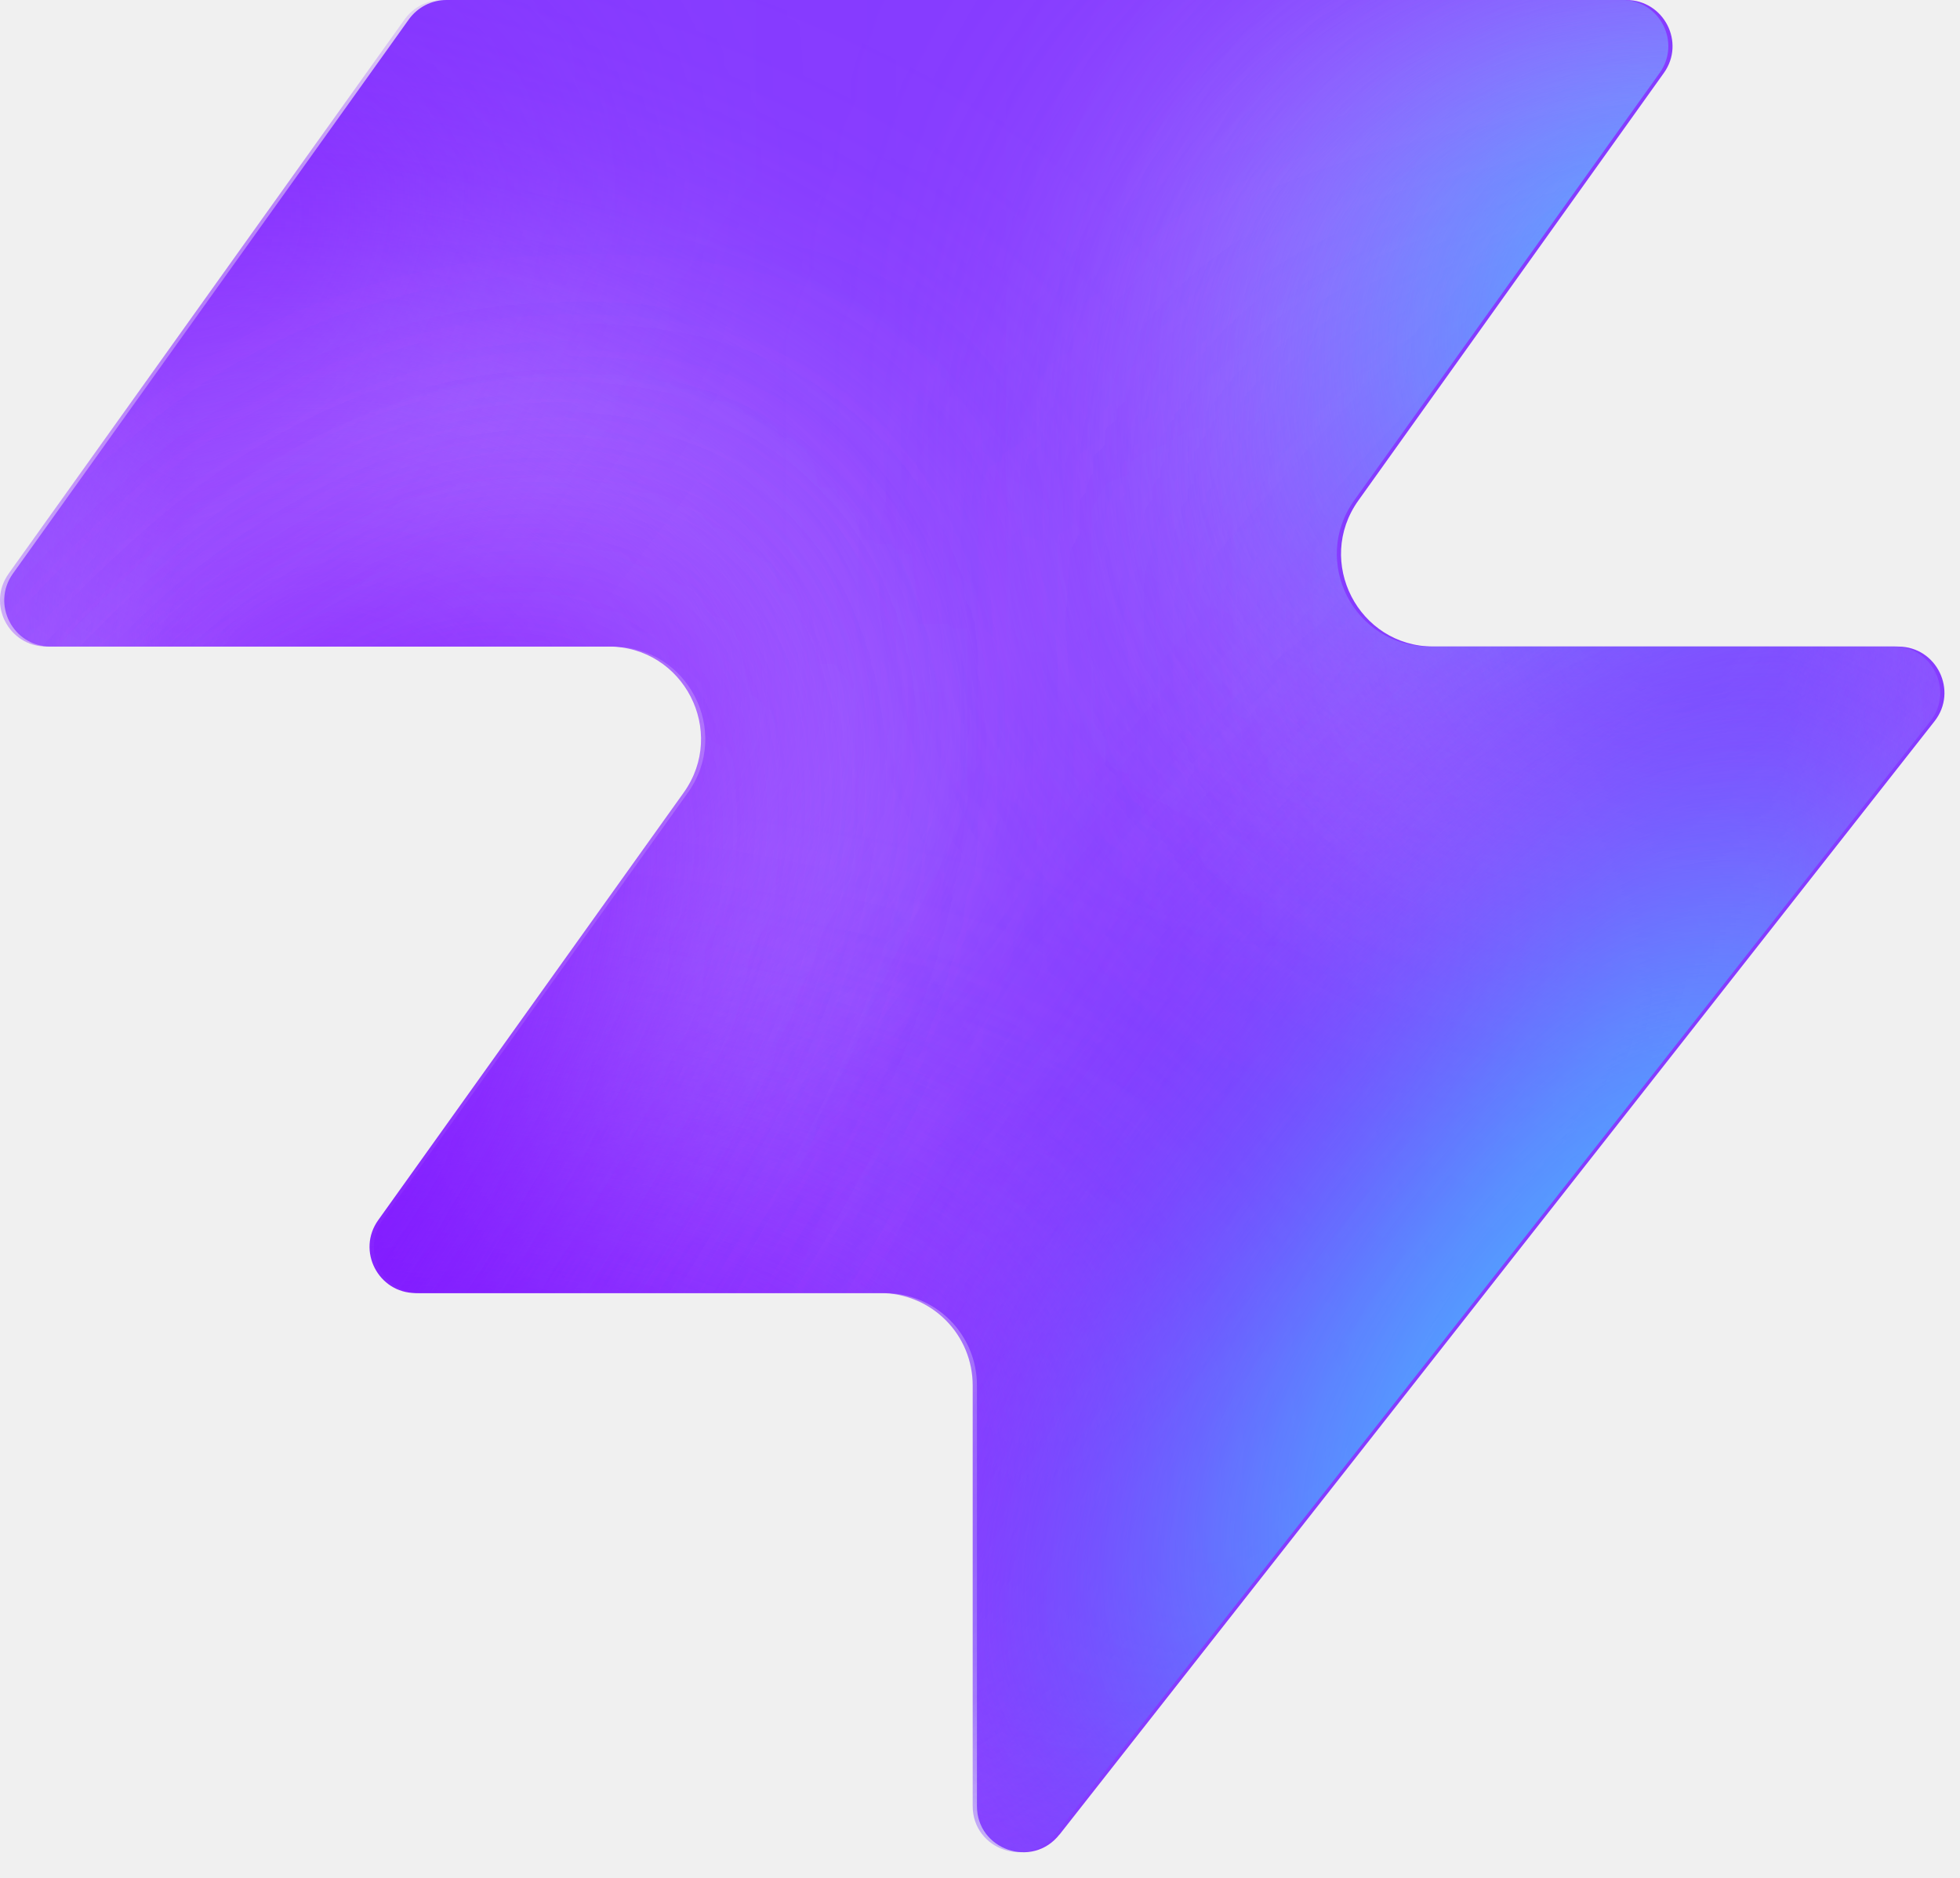
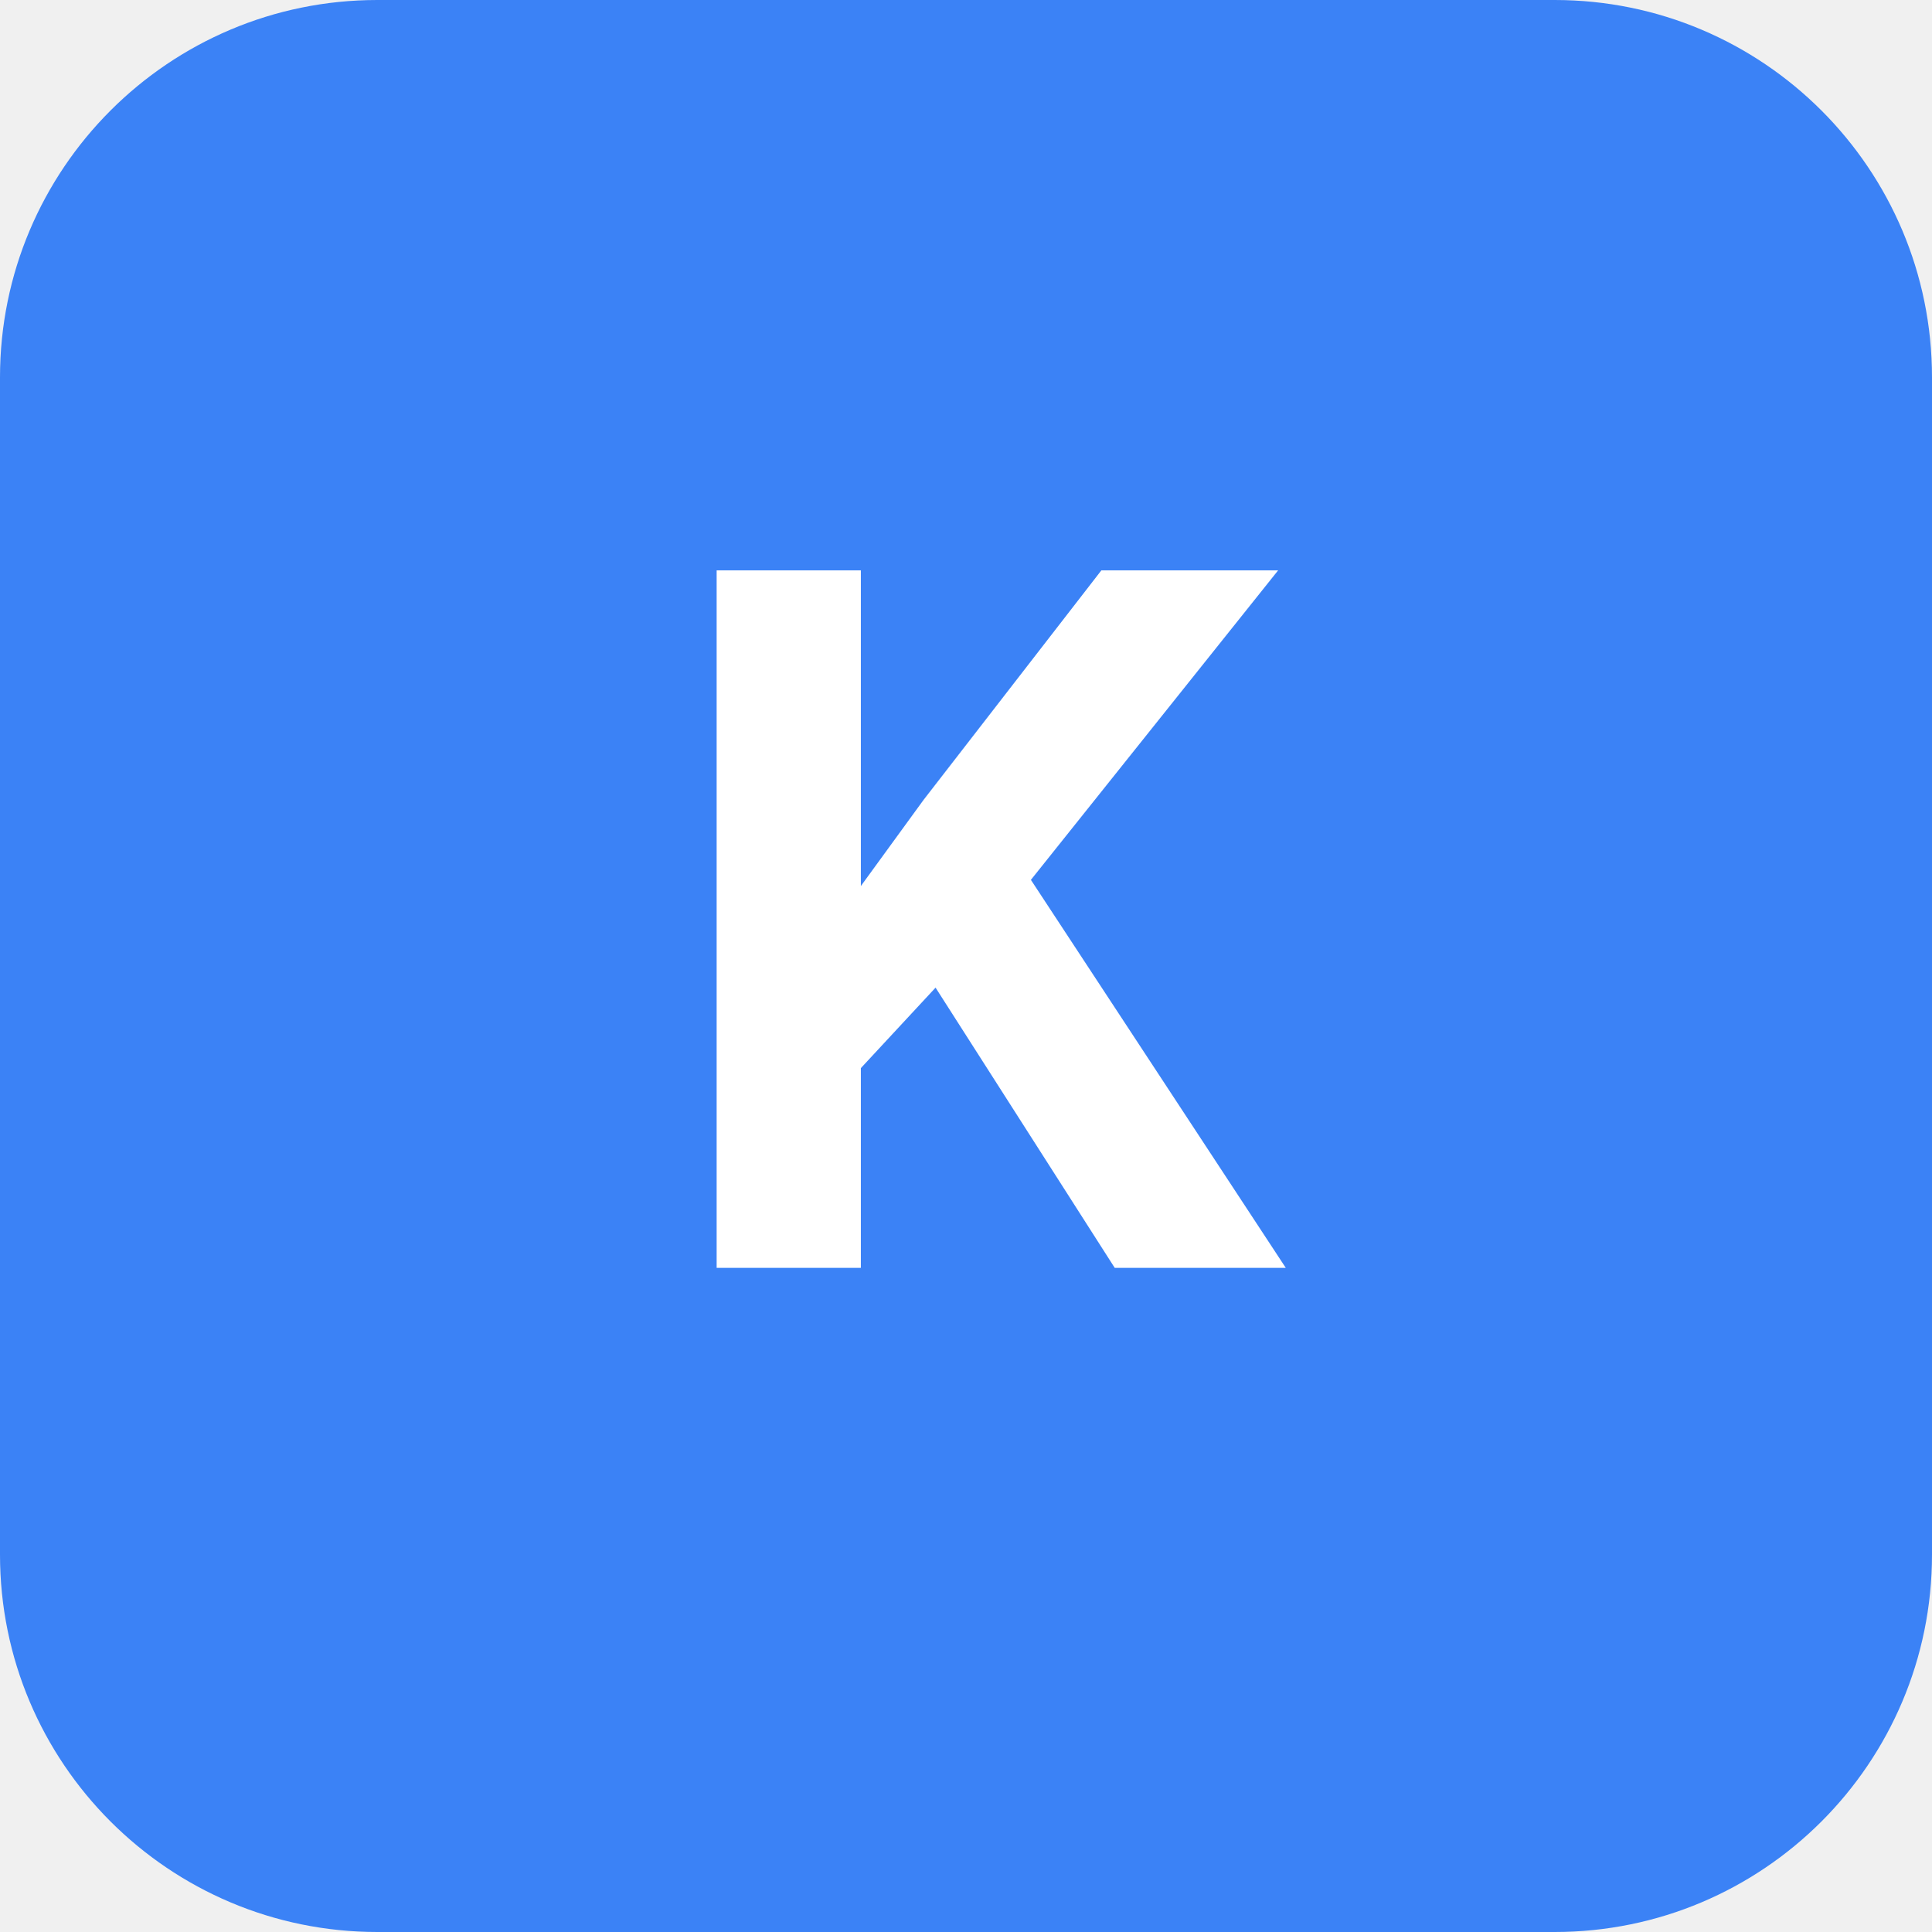
- <svg xmlns="http://www.w3.org/2000/svg" width="48" height="46" fill="none" viewBox="0 0 48 46">
-   <path fill="#863bff" d="M25.946 44.938c-.664.845-2.021.375-2.021-.698V33.937a2.26 2.26 0 0 0-2.262-2.262H10.287c-.92 0-1.456-1.04-.92-1.788l7.48-10.471c1.07-1.497 0-3.578-1.842-3.578H1.237c-.92 0-1.456-1.04-.92-1.788L10.013.474c.214-.297.556-.474.92-.474h28.894c.92 0 1.456 1.04.92 1.788l-7.48 10.471c-1.07 1.498 0 3.579 1.842 3.579h11.377c.943 0 1.473 1.088.89 1.83L25.947 44.94z" style="fill:#863bff;fill:color(display-p3 .525 .23 1);fill-opacity:1" />
-   <mask id="a" width="48" height="46" x="0" y="0" maskUnits="userSpaceOnUse" style="mask-type:alpha">
-     <path fill="#000" d="M25.842 44.938c-.664.844-2.021.375-2.021-.698V33.937a2.26 2.26 0 0 0-2.262-2.262H10.183c-.92 0-1.456-1.04-.92-1.788l7.48-10.471c1.07-1.498 0-3.579-1.842-3.579H1.133c-.92 0-1.456-1.04-.92-1.787L9.91.473c.214-.297.556-.474.92-.474h28.894c.92 0 1.456 1.04.92 1.788l-7.48 10.471c-1.07 1.498 0 3.578 1.842 3.578h11.377c.943 0 1.473 1.088.89 1.832L25.843 44.94z" style="fill:#000;fill-opacity:1" />
-   </mask>
-   <g mask="url(#a)">
-     <g filter="url(#b)">
-       <ellipse cx="5.508" cy="14.704" fill="#ede6ff" rx="5.508" ry="14.704" style="fill:#ede6ff;fill:color(display-p3 .927 .903 1);fill-opacity:1" transform="matrix(.00324 1 1 -.00324 -4.47 31.516)" />
-     </g>
-     <g filter="url(#c)">
-       <ellipse cx="10.399" cy="29.851" fill="#ede6ff" rx="10.399" ry="29.851" style="fill:#ede6ff;fill:color(display-p3 .927 .903 1);fill-opacity:1" transform="matrix(.00324 1 1 -.00324 -39.328 7.883)" />
-     </g>
-     <g filter="url(#d)">
-       <ellipse cx="5.508" cy="30.487" fill="#7e14ff" rx="5.508" ry="30.487" style="fill:#7e14ff;fill:color(display-p3 .492 .077 1);fill-opacity:1" transform="rotate(89.814 -25.913 -14.639)scale(1 -1)" />
-     </g>
-     <g filter="url(#e)">
-       <ellipse cx="5.508" cy="30.599" fill="#7e14ff" rx="5.508" ry="30.599" style="fill:#7e14ff;fill:color(display-p3 .492 .077 1);fill-opacity:1" transform="rotate(89.814 -32.644 -3.334)scale(1 -1)" />
-     </g>
-     <g filter="url(#f)">
-       <ellipse cx="5.508" cy="30.599" fill="#7e14ff" rx="5.508" ry="30.599" style="fill:#7e14ff;fill:color(display-p3 .492 .077 1);fill-opacity:1" transform="matrix(.00324 1 1 -.00324 -34.34 30.47)" />
-     </g>
-     <g filter="url(#g)">
-       <ellipse cx="14.072" cy="22.078" fill="#ede6ff" rx="14.072" ry="22.078" style="fill:#ede6ff;fill:color(display-p3 .927 .903 1);fill-opacity:1" transform="rotate(93.35 24.506 48.493)scale(-1 1)" />
-     </g>
-     <g filter="url(#h)">
-       <ellipse cx="3.47" cy="21.501" fill="#7e14ff" rx="3.47" ry="21.501" style="fill:#7e14ff;fill:color(display-p3 .492 .077 1);fill-opacity:1" transform="rotate(89.009 28.708 47.59)scale(-1 1)" />
-     </g>
-     <g filter="url(#i)">
-       <ellipse cx="3.47" cy="21.501" fill="#7e14ff" rx="3.47" ry="21.501" style="fill:#7e14ff;fill:color(display-p3 .492 .077 1);fill-opacity:1" transform="rotate(89.009 28.708 47.59)scale(-1 1)" />
-     </g>
-     <g filter="url(#j)">
-       <ellipse cx=".387" cy="8.972" fill="#7e14ff" rx="4.407" ry="29.108" style="fill:#7e14ff;fill:color(display-p3 .492 .077 1);fill-opacity:1" transform="rotate(39.51 .387 8.972)" />
-     </g>
-     <g filter="url(#k)">
-       <ellipse cx="47.523" cy="-6.092" fill="#7e14ff" rx="4.407" ry="29.108" style="fill:#7e14ff;fill:color(display-p3 .492 .077 1);fill-opacity:1" transform="rotate(37.892 47.523 -6.092)" />
-     </g>
-     <g filter="url(#l)">
-       <ellipse cx="41.412" cy="6.333" fill="#47bfff" rx="5.971" ry="9.665" style="fill:#47bfff;fill:color(display-p3 .28 .748 1);fill-opacity:1" transform="rotate(37.892 41.412 6.333)" />
-     </g>
-     <g filter="url(#m)">
-       <ellipse cx="-1.879" cy="38.332" fill="#7e14ff" rx="4.407" ry="29.108" style="fill:#7e14ff;fill:color(display-p3 .492 .077 1);fill-opacity:1" transform="rotate(37.892 -1.88 38.332)" />
-     </g>
-     <g filter="url(#n)">
-       <ellipse cx="-1.879" cy="38.332" fill="#7e14ff" rx="4.407" ry="29.108" style="fill:#7e14ff;fill:color(display-p3 .492 .077 1);fill-opacity:1" transform="rotate(37.892 -1.88 38.332)" />
-     </g>
-     <g filter="url(#o)">
-       <ellipse cx="35.651" cy="29.907" fill="#7e14ff" rx="4.407" ry="29.108" style="fill:#7e14ff;fill:color(display-p3 .492 .077 1);fill-opacity:1" transform="rotate(37.892 35.651 29.907)" />
-     </g>
-     <g filter="url(#p)">
-       <ellipse cx="38.418" cy="32.4" fill="#47bfff" rx="5.971" ry="15.297" style="fill:#47bfff;fill:color(display-p3 .28 .748 1);fill-opacity:1" transform="rotate(37.892 38.418 32.4)" />
-     </g>
-   </g>
-   <defs>
-     <filter id="b" width="60.045" height="41.654" x="-19.77" y="16.149" color-interpolation-filters="sRGB" filterUnits="userSpaceOnUse">
-       <feFlood flood-opacity="0" result="BackgroundImageFix" />
-       <feBlend in="SourceGraphic" in2="BackgroundImageFix" result="shape" />
-       <feGaussianBlur result="effect1_foregroundBlur_2002_17158" stdDeviation="7.659" />
-     </filter>
-     <filter id="c" width="90.34" height="51.437" x="-54.613" y="-7.533" color-interpolation-filters="sRGB" filterUnits="userSpaceOnUse">
-       <feFlood flood-opacity="0" result="BackgroundImageFix" />
-       <feBlend in="SourceGraphic" in2="BackgroundImageFix" result="shape" />
-       <feGaussianBlur result="effect1_foregroundBlur_2002_17158" stdDeviation="7.659" />
-     </filter>
-     <filter id="d" width="79.355" height="29.4" x="-49.64" y="2.03" color-interpolation-filters="sRGB" filterUnits="userSpaceOnUse">
-       <feFlood flood-opacity="0" result="BackgroundImageFix" />
-       <feBlend in="SourceGraphic" in2="BackgroundImageFix" result="shape" />
-       <feGaussianBlur result="effect1_foregroundBlur_2002_17158" stdDeviation="4.596" />
-     </filter>
-     <filter id="e" width="79.579" height="29.4" x="-45.045" y="20.029" color-interpolation-filters="sRGB" filterUnits="userSpaceOnUse">
-       <feFlood flood-opacity="0" result="BackgroundImageFix" />
-       <feBlend in="SourceGraphic" in2="BackgroundImageFix" result="shape" />
-       <feGaussianBlur result="effect1_foregroundBlur_2002_17158" stdDeviation="4.596" />
-     </filter>
-     <filter id="f" width="79.579" height="29.4" x="-43.513" y="21.178" color-interpolation-filters="sRGB" filterUnits="userSpaceOnUse">
-       <feFlood flood-opacity="0" result="BackgroundImageFix" />
-       <feBlend in="SourceGraphic" in2="BackgroundImageFix" result="shape" />
-       <feGaussianBlur result="effect1_foregroundBlur_2002_17158" stdDeviation="4.596" />
-     </filter>
-     <filter id="g" width="74.749" height="58.852" x="15.756" y="-17.901" color-interpolation-filters="sRGB" filterUnits="userSpaceOnUse">
-       <feFlood flood-opacity="0" result="BackgroundImageFix" />
-       <feBlend in="SourceGraphic" in2="BackgroundImageFix" result="shape" />
-       <feGaussianBlur result="effect1_foregroundBlur_2002_17158" stdDeviation="7.659" />
-     </filter>
-     <filter id="h" width="61.377" height="25.362" x="23.548" y="2.284" color-interpolation-filters="sRGB" filterUnits="userSpaceOnUse">
-       <feFlood flood-opacity="0" result="BackgroundImageFix" />
-       <feBlend in="SourceGraphic" in2="BackgroundImageFix" result="shape" />
-       <feGaussianBlur result="effect1_foregroundBlur_2002_17158" stdDeviation="4.596" />
-     </filter>
-     <filter id="i" width="61.377" height="25.362" x="23.548" y="2.284" color-interpolation-filters="sRGB" filterUnits="userSpaceOnUse">
-       <feFlood flood-opacity="0" result="BackgroundImageFix" />
-       <feBlend in="SourceGraphic" in2="BackgroundImageFix" result="shape" />
-       <feGaussianBlur result="effect1_foregroundBlur_2002_17158" stdDeviation="4.596" />
-     </filter>
-     <filter id="j" width="56.045" height="63.649" x="-27.636" y="-22.853" color-interpolation-filters="sRGB" filterUnits="userSpaceOnUse">
-       <feFlood flood-opacity="0" result="BackgroundImageFix" />
-       <feBlend in="SourceGraphic" in2="BackgroundImageFix" result="shape" />
-       <feGaussianBlur result="effect1_foregroundBlur_2002_17158" stdDeviation="4.596" />
-     </filter>
-     <filter id="k" width="54.814" height="64.646" x="20.116" y="-38.415" color-interpolation-filters="sRGB" filterUnits="userSpaceOnUse">
-       <feFlood flood-opacity="0" result="BackgroundImageFix" />
-       <feBlend in="SourceGraphic" in2="BackgroundImageFix" result="shape" />
-       <feGaussianBlur result="effect1_foregroundBlur_2002_17158" stdDeviation="4.596" />
-     </filter>
-     <filter id="l" width="33.541" height="35.313" x="24.641" y="-11.323" color-interpolation-filters="sRGB" filterUnits="userSpaceOnUse">
-       <feFlood flood-opacity="0" result="BackgroundImageFix" />
-       <feBlend in="SourceGraphic" in2="BackgroundImageFix" result="shape" />
-       <feGaussianBlur result="effect1_foregroundBlur_2002_17158" stdDeviation="4.596" />
-     </filter>
-     <filter id="m" width="54.814" height="64.646" x="-29.286" y="6.009" color-interpolation-filters="sRGB" filterUnits="userSpaceOnUse">
-       <feFlood flood-opacity="0" result="BackgroundImageFix" />
-       <feBlend in="SourceGraphic" in2="BackgroundImageFix" result="shape" />
-       <feGaussianBlur result="effect1_foregroundBlur_2002_17158" stdDeviation="4.596" />
-     </filter>
-     <filter id="n" width="54.814" height="64.646" x="-29.286" y="6.009" color-interpolation-filters="sRGB" filterUnits="userSpaceOnUse">
-       <feFlood flood-opacity="0" result="BackgroundImageFix" />
-       <feBlend in="SourceGraphic" in2="BackgroundImageFix" result="shape" />
-       <feGaussianBlur result="effect1_foregroundBlur_2002_17158" stdDeviation="4.596" />
-     </filter>
-     <filter id="o" width="54.814" height="64.646" x="8.244" y="-2.416" color-interpolation-filters="sRGB" filterUnits="userSpaceOnUse">
-       <feFlood flood-opacity="0" result="BackgroundImageFix" />
-       <feBlend in="SourceGraphic" in2="BackgroundImageFix" result="shape" />
-       <feGaussianBlur result="effect1_foregroundBlur_2002_17158" stdDeviation="4.596" />
-     </filter>
-     <filter id="p" width="39.409" height="43.623" x="18.713" y="10.588" color-interpolation-filters="sRGB" filterUnits="userSpaceOnUse">
-       <feFlood flood-opacity="0" result="BackgroundImageFix" />
-       <feBlend in="SourceGraphic" in2="BackgroundImageFix" result="shape" />
-       <feGaussianBlur result="effect1_foregroundBlur_2002_17158" stdDeviation="4.596" />
-     </filter>
-   </defs>
+ <svg xmlns="http://www.w3.org/2000/svg" viewBox="0 0 512 512">
+   <rect width="512" height="512" rx="100" fill="#3b82f6" />
+   <text x="256" y="336" font-family="system-ui, -apple-system, 'Segoe UI', Roboto, sans-serif" font-size="260" font-weight="700" fill="#ffffff" text-anchor="middle">K</text>
</svg>
